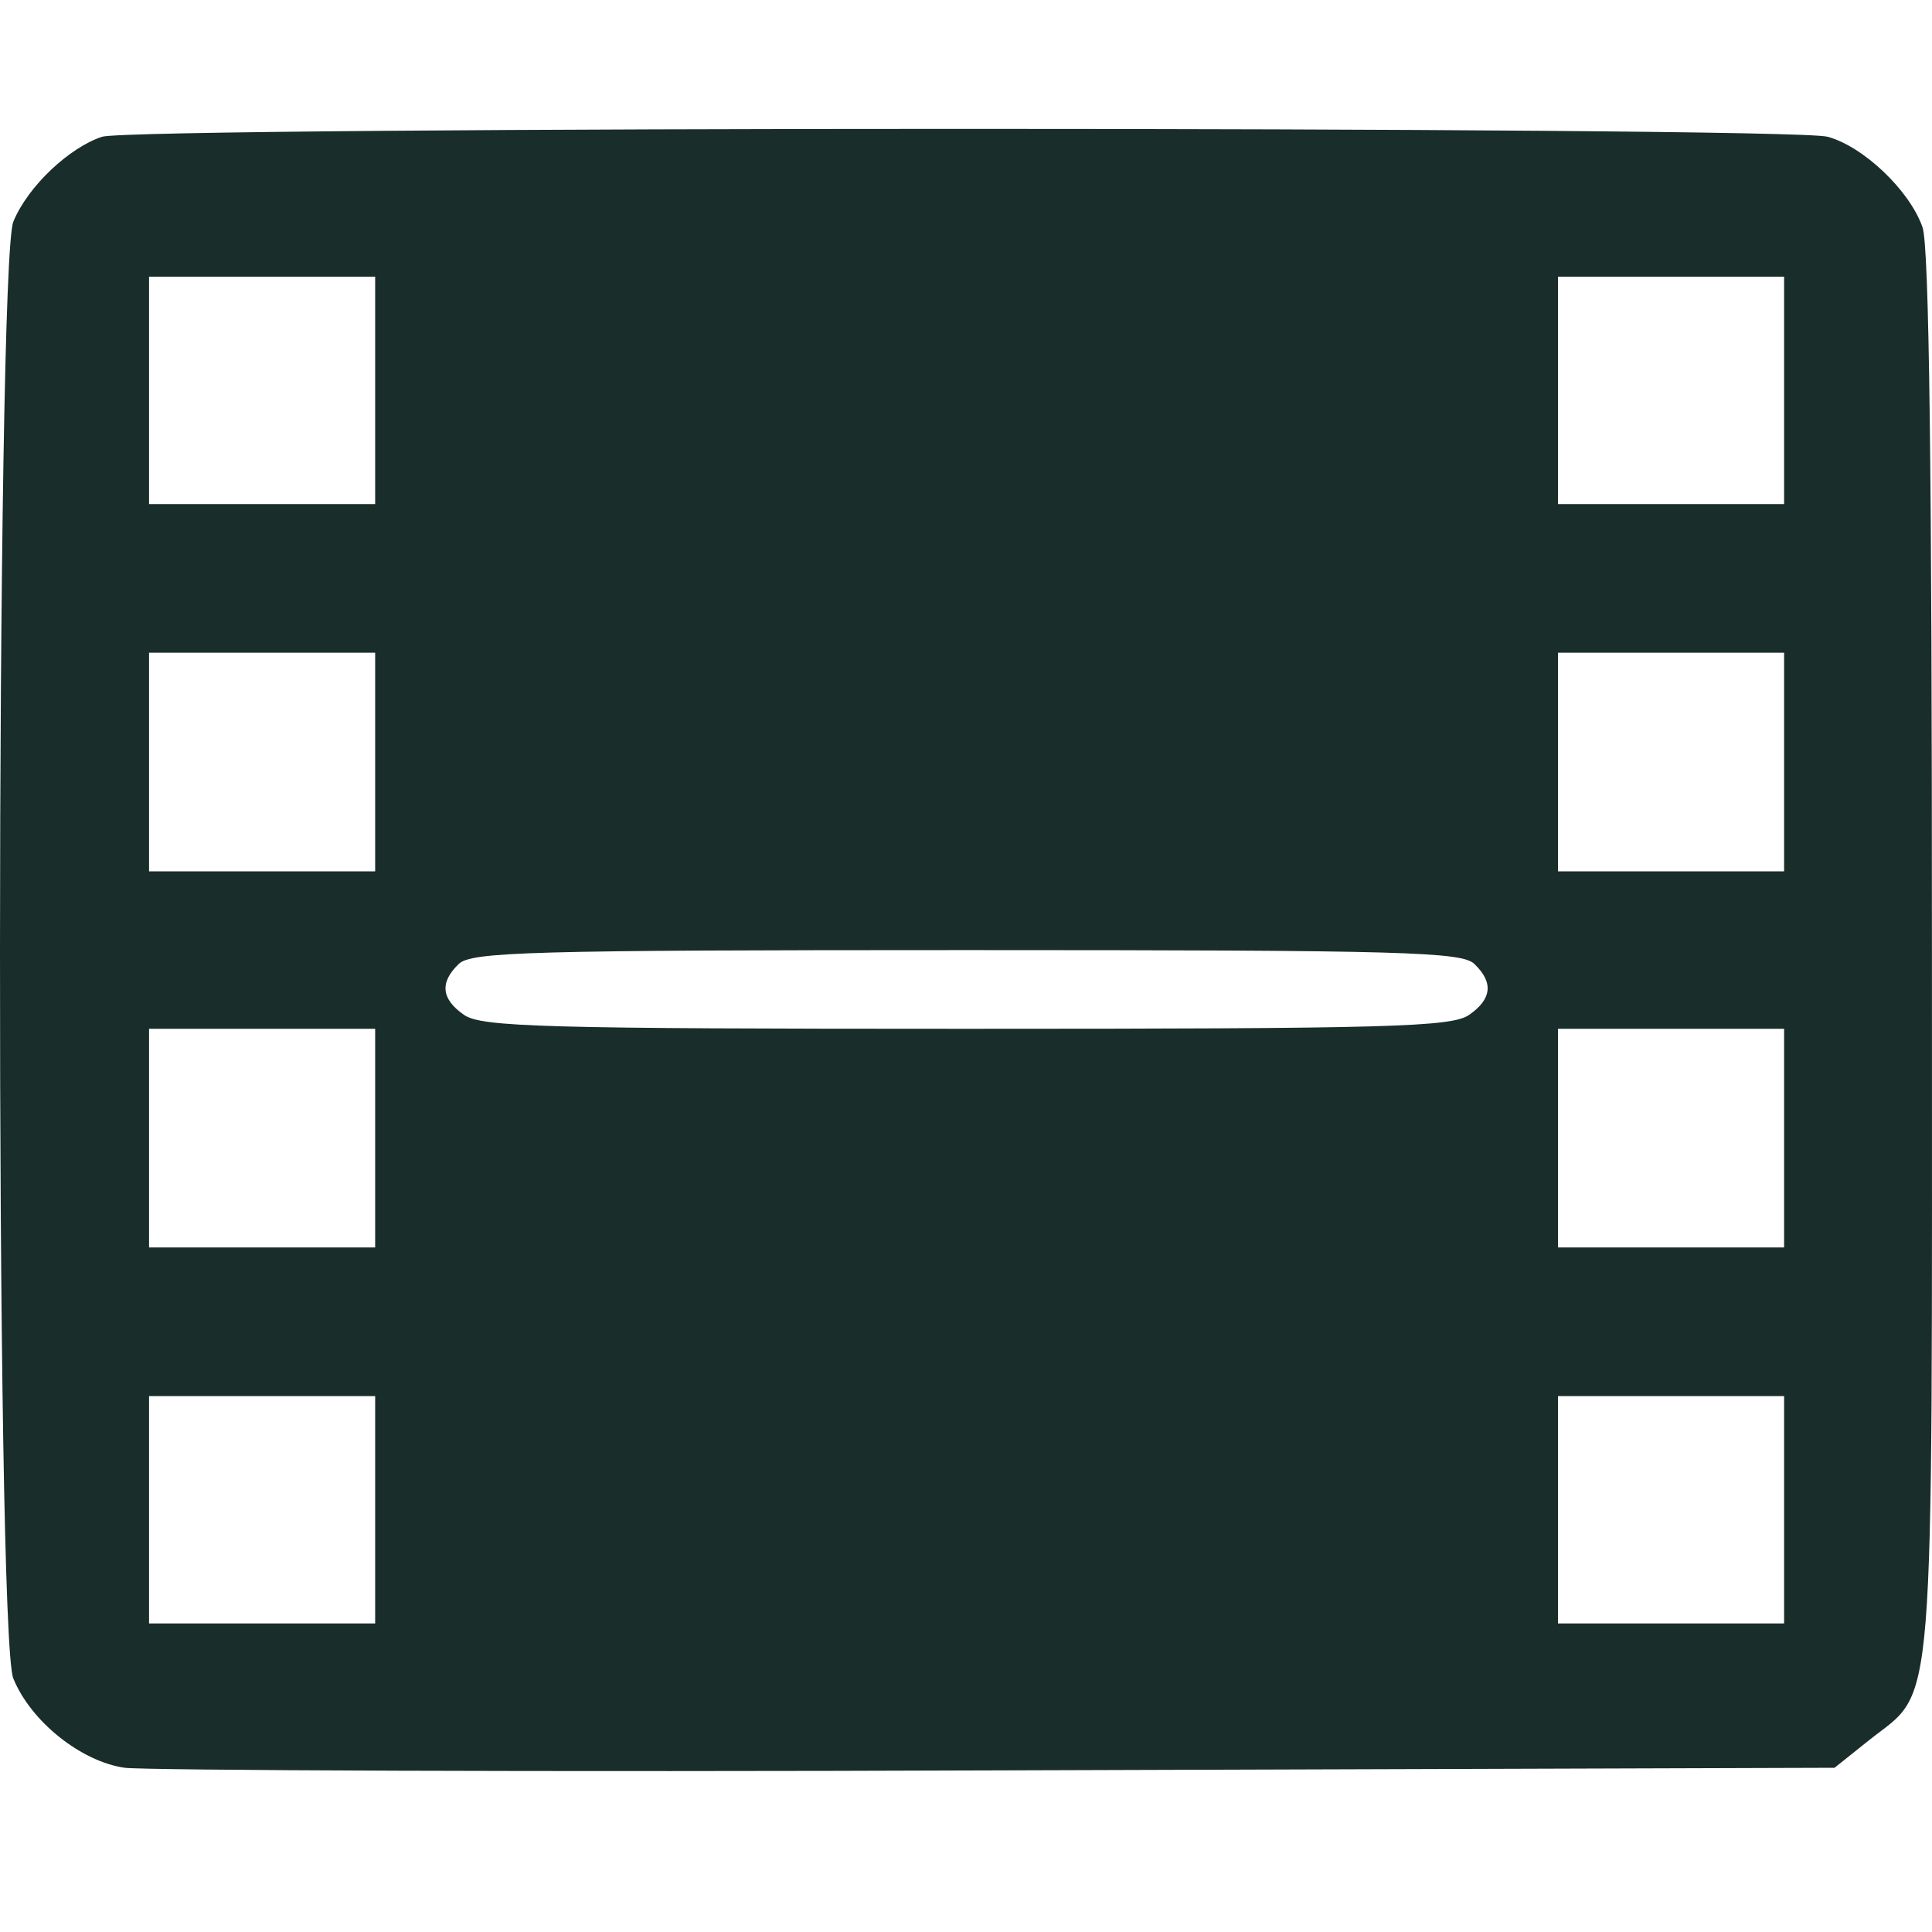
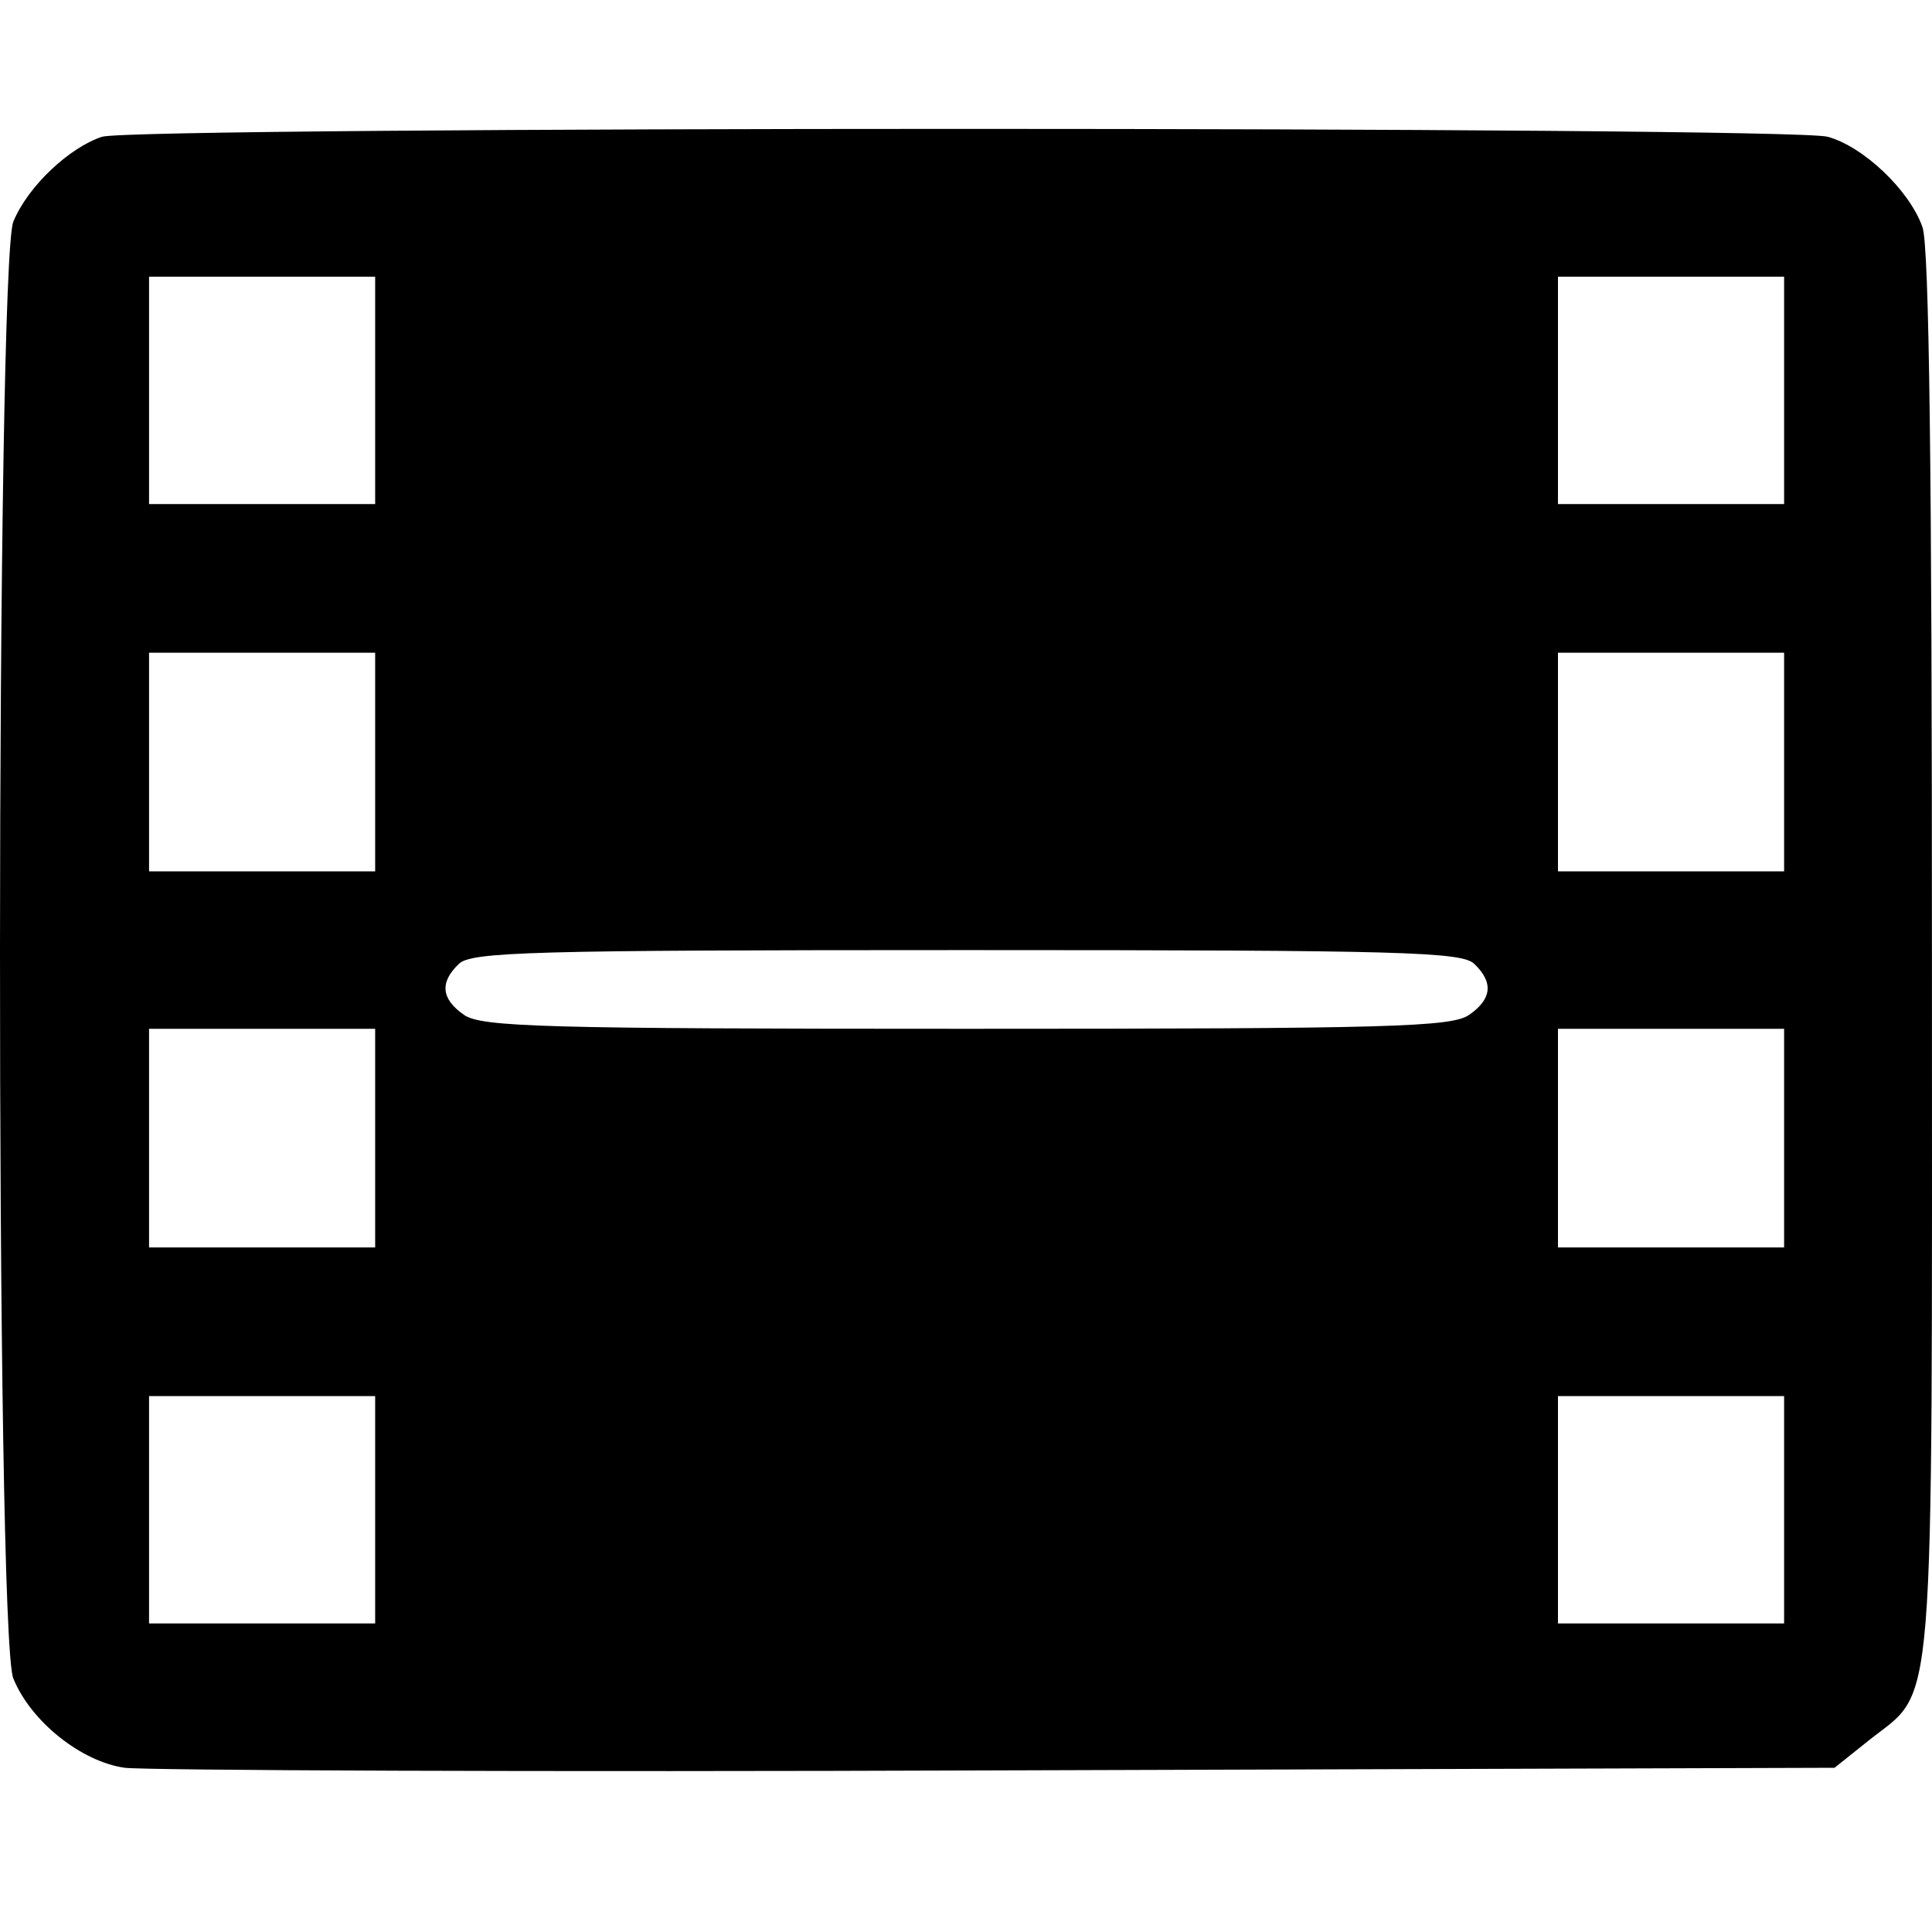
<svg xmlns="http://www.w3.org/2000/svg" width="60" height="60" viewBox="0 0 60 60" fill="none">
-   <path d="M3.17 4.247C2.171 4.573 0.874 5.768 0.415 6.882C-0.125 8.158 -0.152 50.826 0.415 52.129C0.956 53.46 2.522 54.709 3.873 54.9C4.521 54.981 16.729 55.035 31.017 54.981L56.973 54.9L58.027 54.058C60.133 52.374 59.998 54.003 59.998 29.587C59.998 14.894 59.917 7.561 59.701 7.045C59.296 5.904 57.864 4.546 56.757 4.247C55.569 3.921 4.278 3.921 3.17 4.247ZM11.651 12.124V15.654H8.14H4.629V12.124V8.593H8.14H11.651V12.124ZM55.407 12.124V15.654H51.895H48.384V12.124V8.593H51.895H55.407V12.124ZM11.651 23.666V27.061H8.14H4.629V23.666V20.271H8.14H11.651V23.666ZM55.407 23.666V27.061H51.895H48.384V23.666V20.271H51.895H55.407V23.666ZM45.791 29.94C46.386 30.511 46.331 31.026 45.629 31.515C45.089 31.896 43.171 31.95 30.018 31.95C16.864 31.95 14.946 31.896 14.406 31.515C13.704 31.026 13.65 30.511 14.244 29.94C14.622 29.56 16.405 29.506 30.018 29.506C43.63 29.506 45.413 29.56 45.791 29.94ZM11.651 35.345V38.74H8.14H4.629V35.345V31.95H8.14H11.651V35.345ZM55.407 35.345V38.74H51.895H48.384V35.345V31.95H51.895H55.407V35.345ZM11.651 46.888V50.418H8.14H4.629V46.888V43.357H8.14H11.651V46.888ZM55.407 46.888V50.418H51.895H48.384V46.888V43.357H51.895H55.407V46.888Z" fill="#192D2B" />
+   <path d="M3.17 4.247C2.171 4.573 0.874 5.768 0.415 6.882C-0.125 8.158 -0.152 50.826 0.415 52.129C0.956 53.46 2.522 54.709 3.873 54.9C4.521 54.981 16.729 55.035 31.017 54.981L56.973 54.9L58.027 54.058C60.133 52.374 59.998 54.003 59.998 29.587C59.998 14.894 59.917 7.561 59.701 7.045C59.296 5.904 57.864 4.546 56.757 4.247C55.569 3.921 4.278 3.921 3.17 4.247ZM11.651 12.124V15.654H8.14H4.629V12.124V8.593H8.14H11.651V12.124ZM55.407 12.124V15.654H51.895H48.384V12.124V8.593H51.895H55.407V12.124ZM11.651 23.666V27.061H8.14H4.629V23.666V20.271H8.14H11.651V23.666ZM55.407 23.666V27.061H51.895H48.384V23.666V20.271H51.895H55.407V23.666ZM45.791 29.94C46.386 30.511 46.331 31.026 45.629 31.515C45.089 31.896 43.171 31.95 30.018 31.95C16.864 31.95 14.946 31.896 14.406 31.515C13.704 31.026 13.65 30.511 14.244 29.94C14.622 29.56 16.405 29.506 30.018 29.506C43.63 29.506 45.413 29.56 45.791 29.94ZM11.651 35.345V38.74H8.14H4.629V35.345V31.95H8.14H11.651V35.345ZM55.407 35.345V38.74H51.895H48.384V35.345V31.95H51.895H55.407V35.345ZM11.651 46.888V50.418H8.14H4.629V46.888V43.357H8.14H11.651V46.888ZM55.407 46.888V50.418H51.895H48.384V46.888V43.357H51.895H55.407V46.888Z" fill="currentColor" />
</svg>
